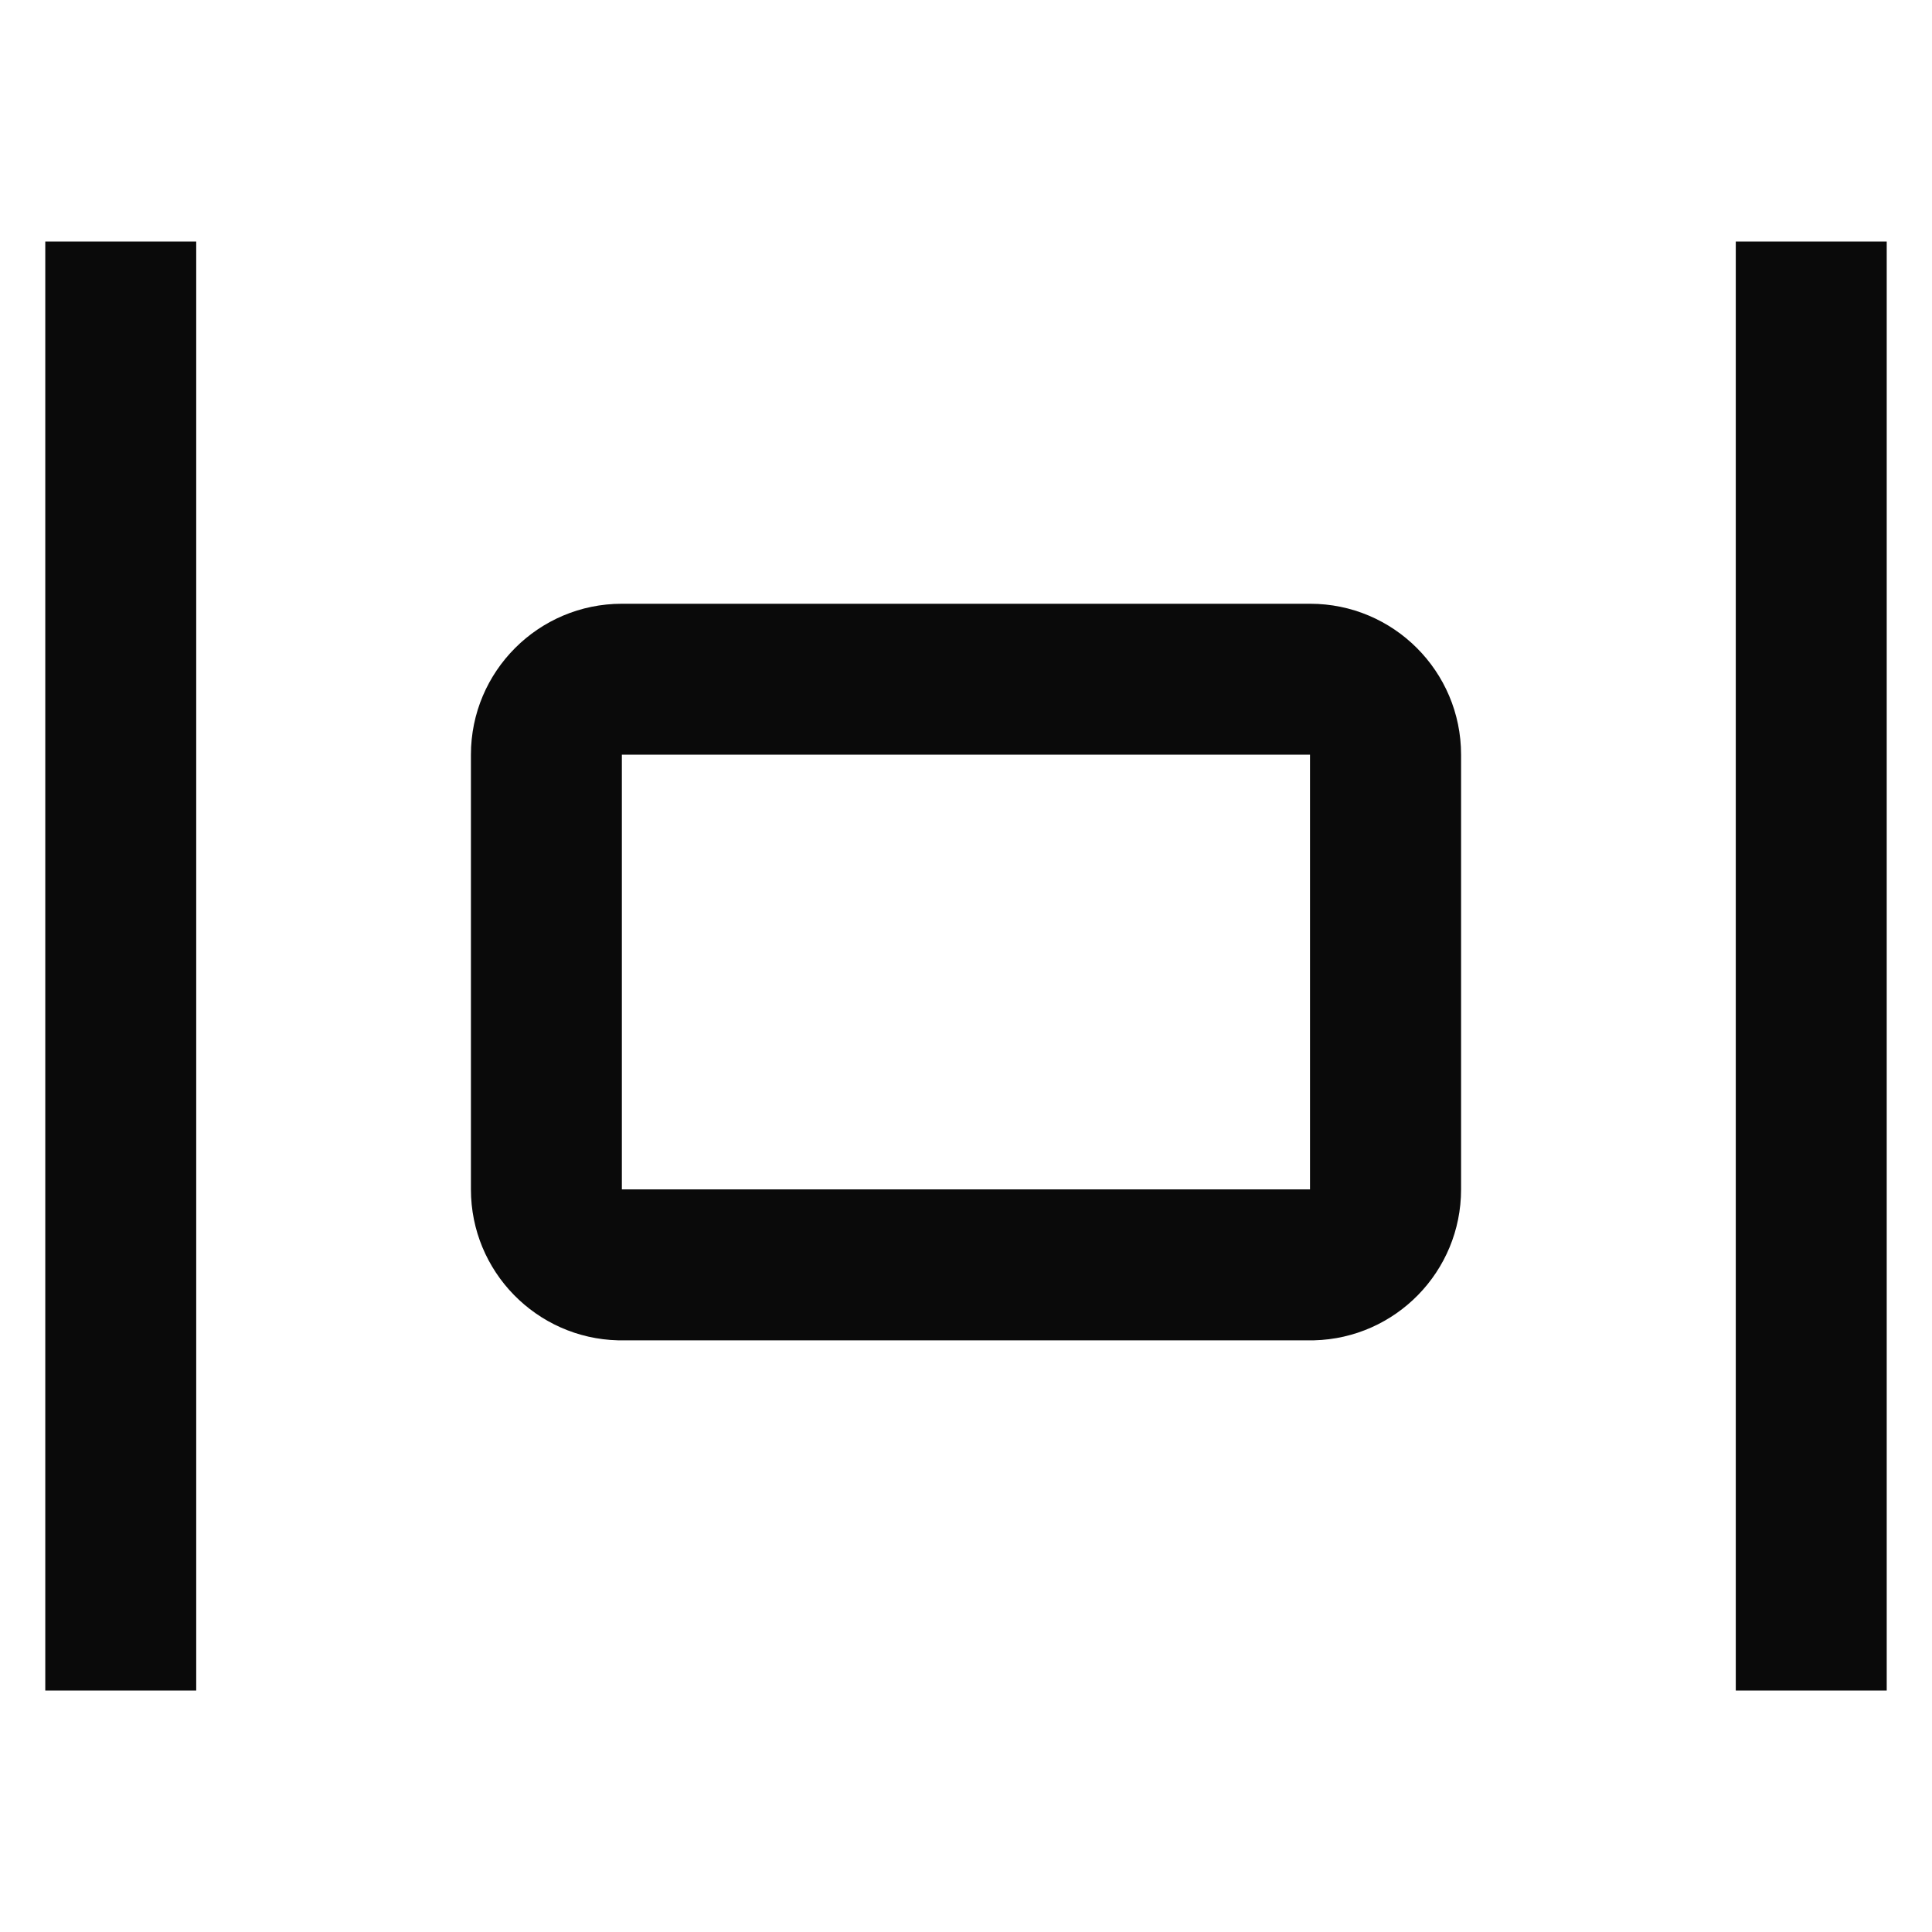
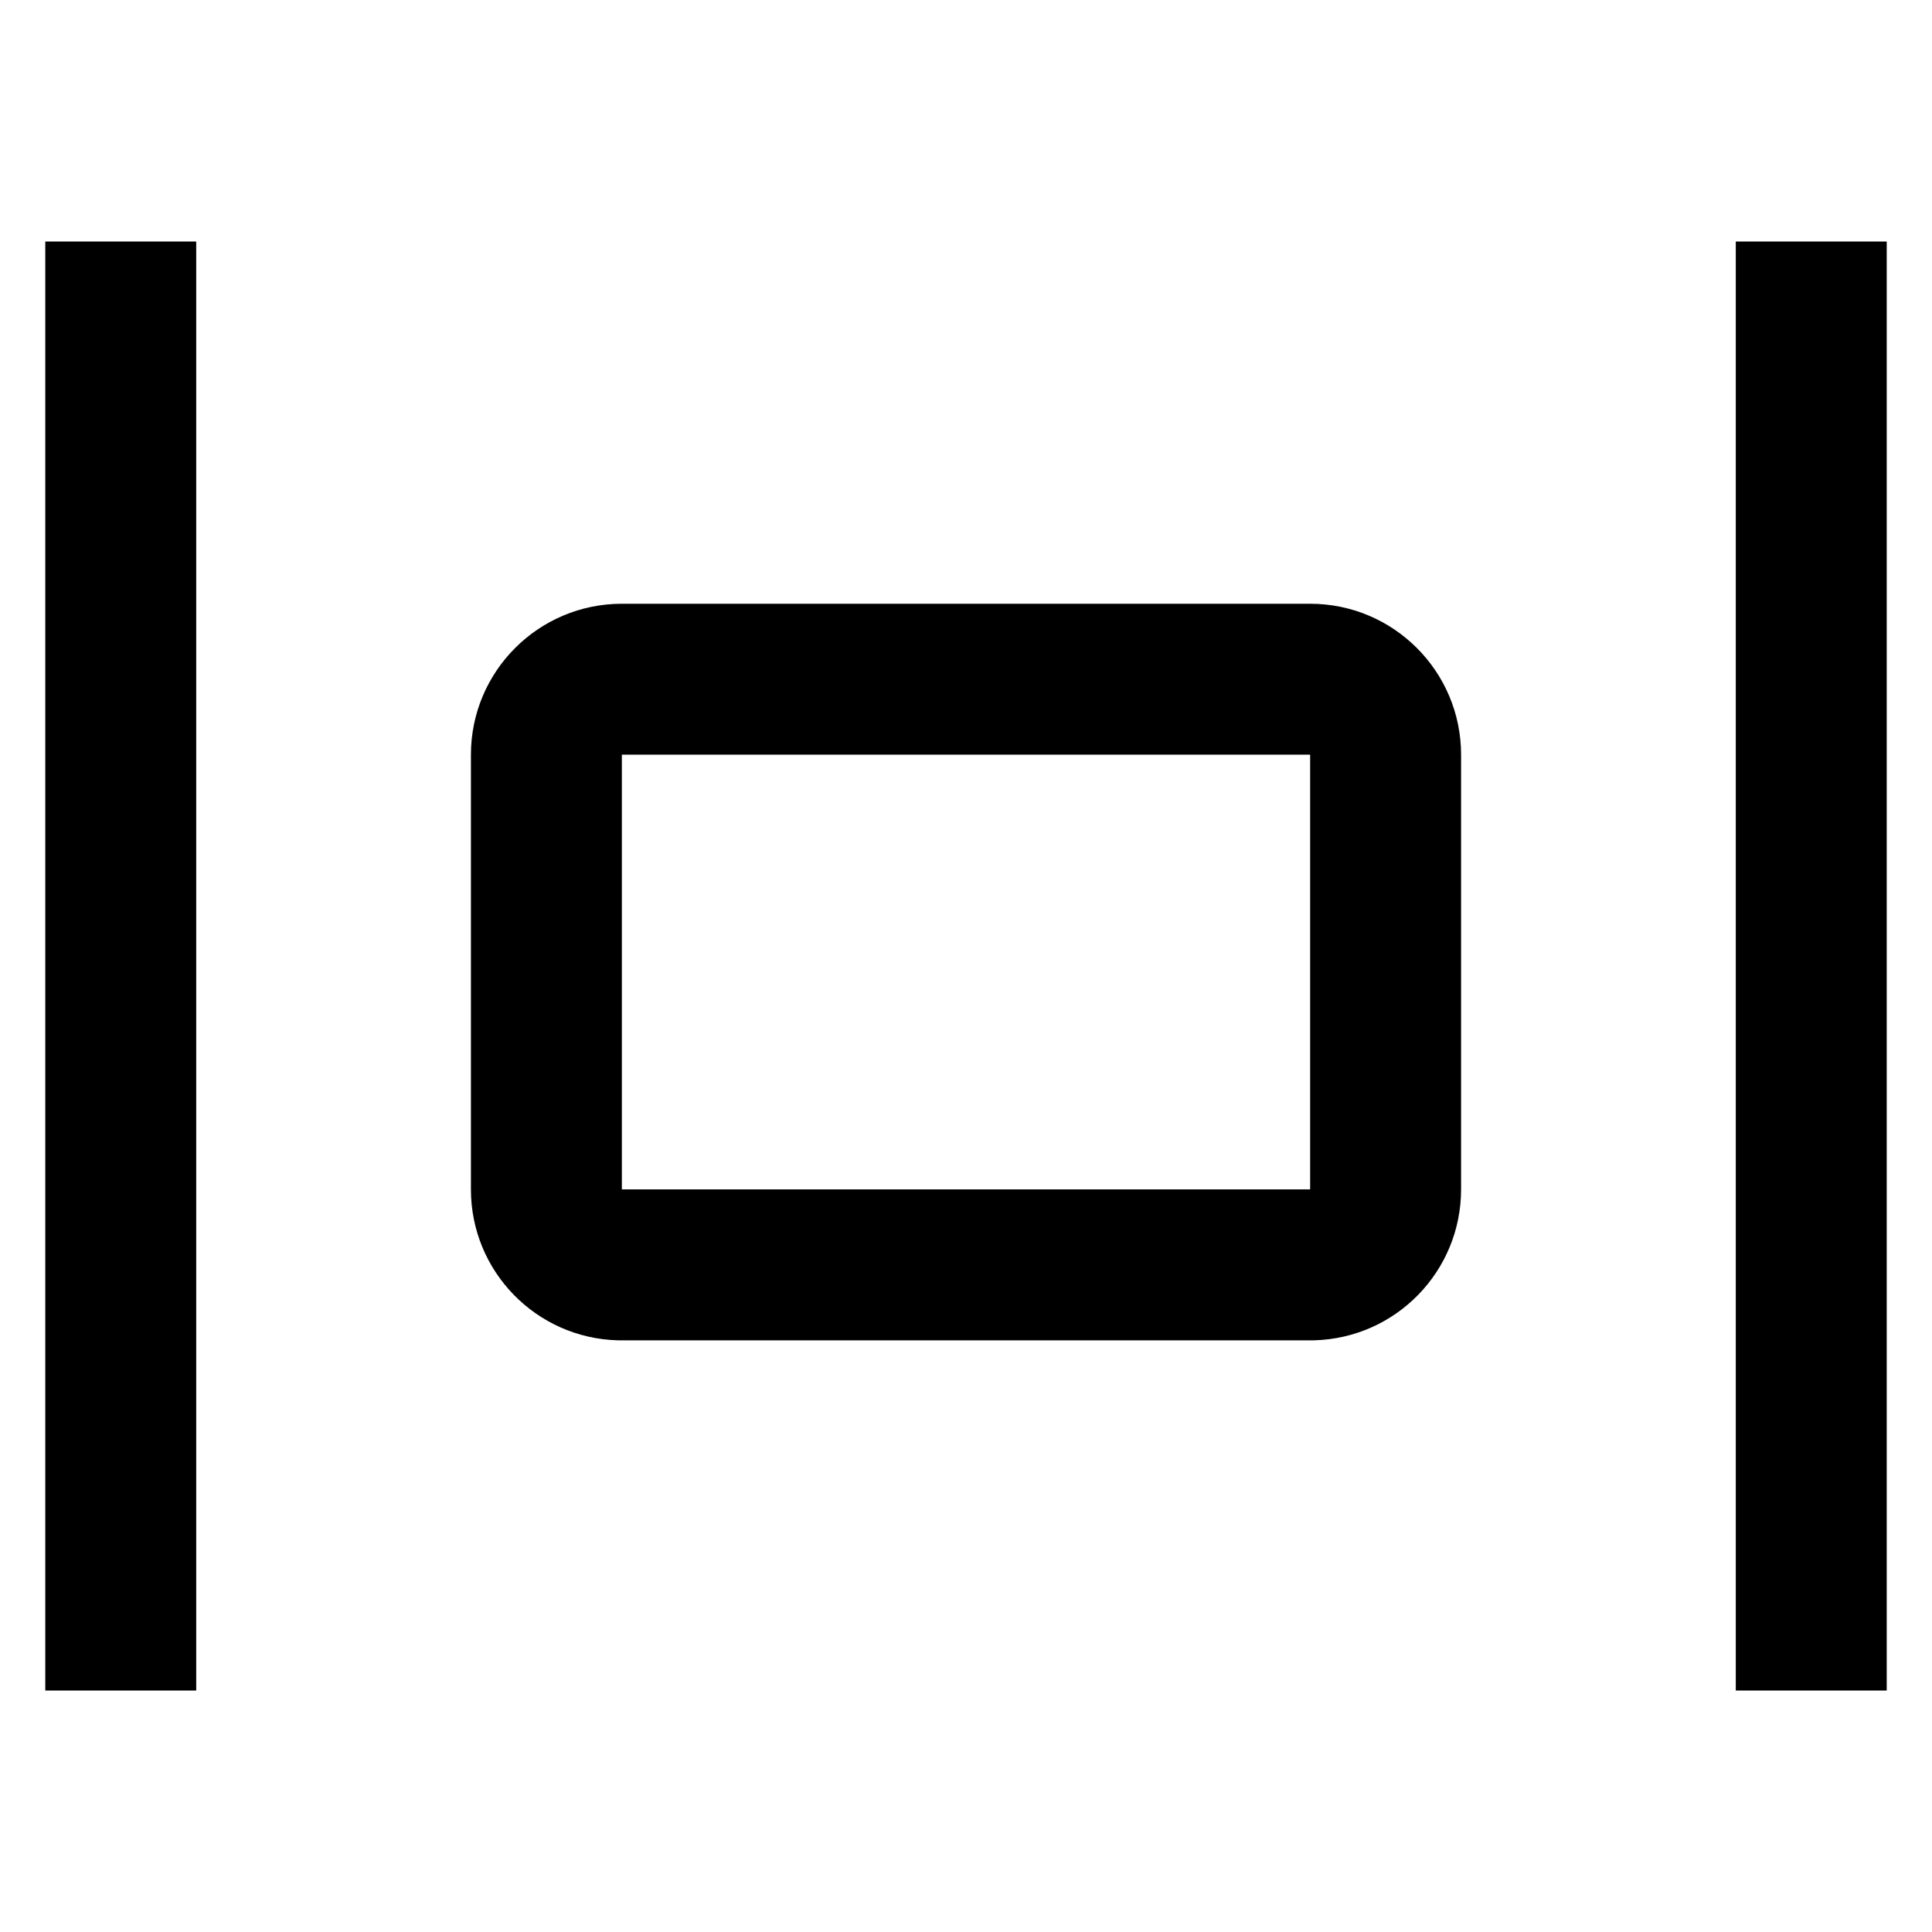
- <svg xmlns="http://www.w3.org/2000/svg" width="16" height="16">
-   <path fill="#0a0a0a" d="M1.625 14H.375V2h1.25zm14 0h-1.25V2h1.25zm-4.775-9c.69 0 1.25.56 1.25 1.25v3.6c0 .68-.542 1.233-1.218 1.25H5.118c-.675-.017-1.218-.57-1.218-1.25V6.25c0-.69.56-1.25 1.25-1.25zM5.15 9.85h5.699V6.25H5.15z" />
+ <svg xmlns="http://www.w3.org/2000/svg" width="16" height="16" viewBox="0 0 16 16">
+   <path d="M1.625 14H.375V2h1.25zm14 0h-1.25V2h1.25zM10.85 5c.69 0 1.25.56 1.25 1.25v3.6a1.25 1.25 0 0 1-1.218 1.25H5.118A1.25 1.25 0 0 1 3.9 9.85v-3.6C3.9 5.56 4.46 5 5.15 5zm-5.7 4.85h5.7v-3.6h-5.7z" />
</svg>
